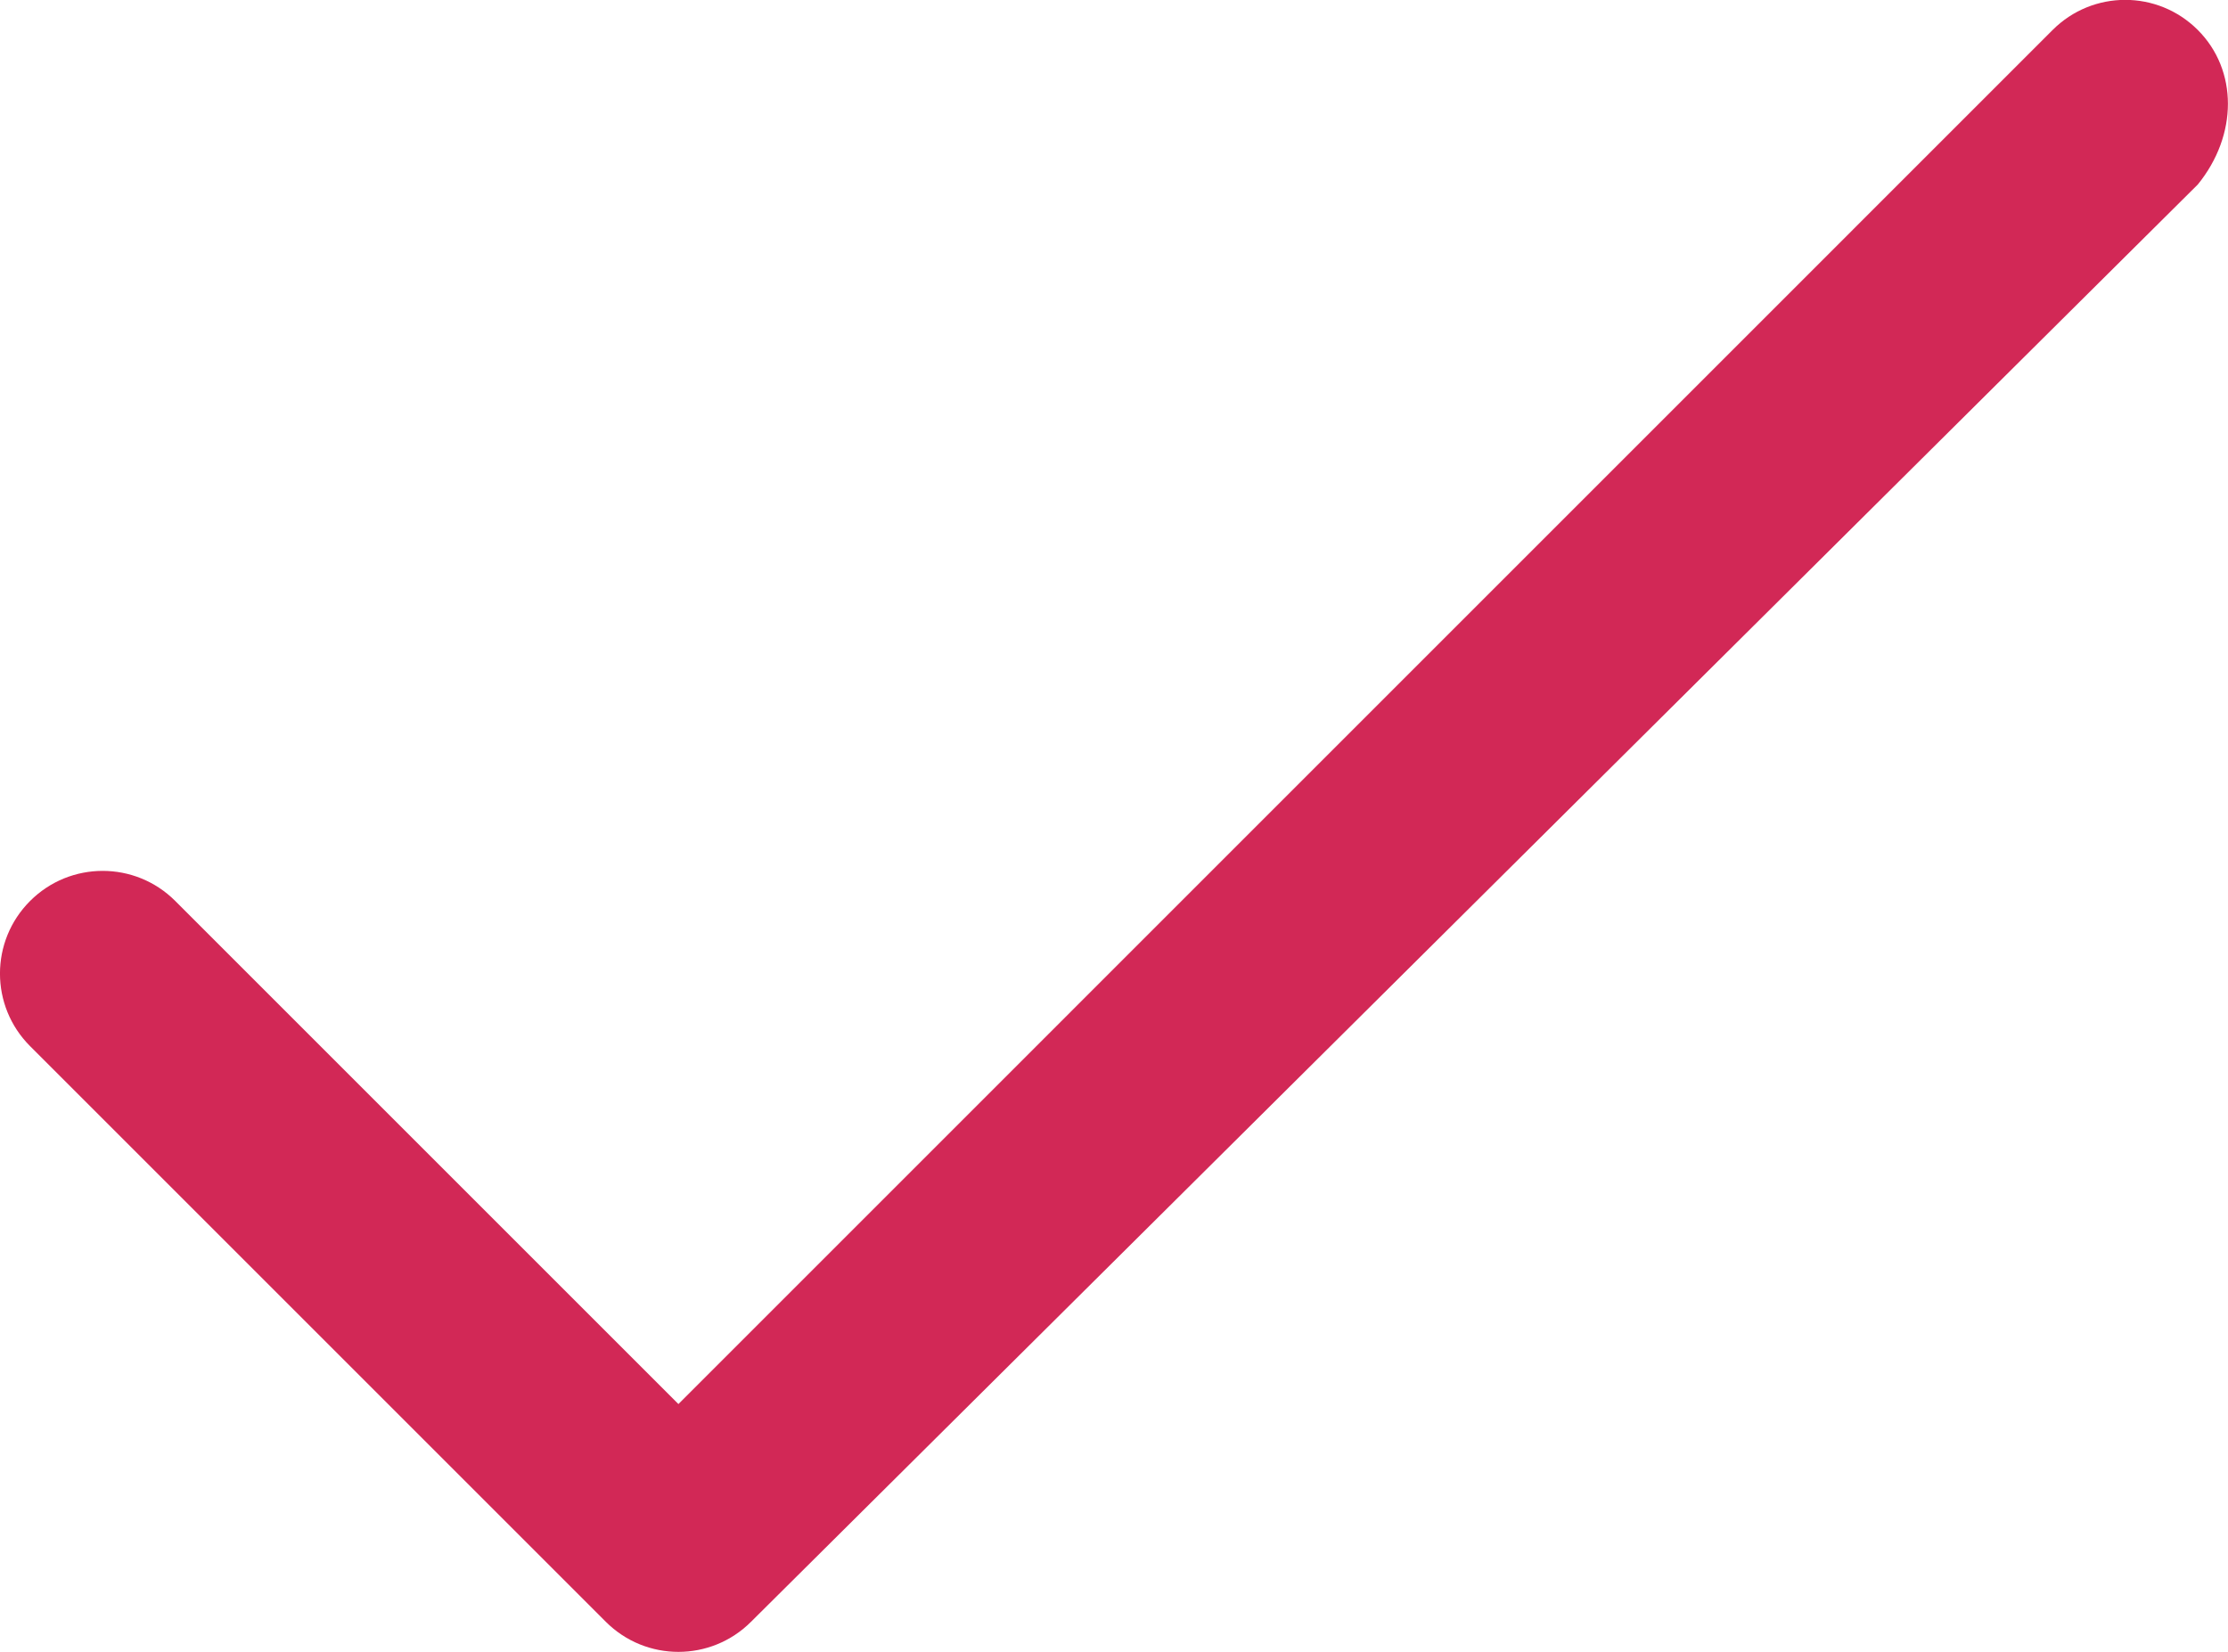
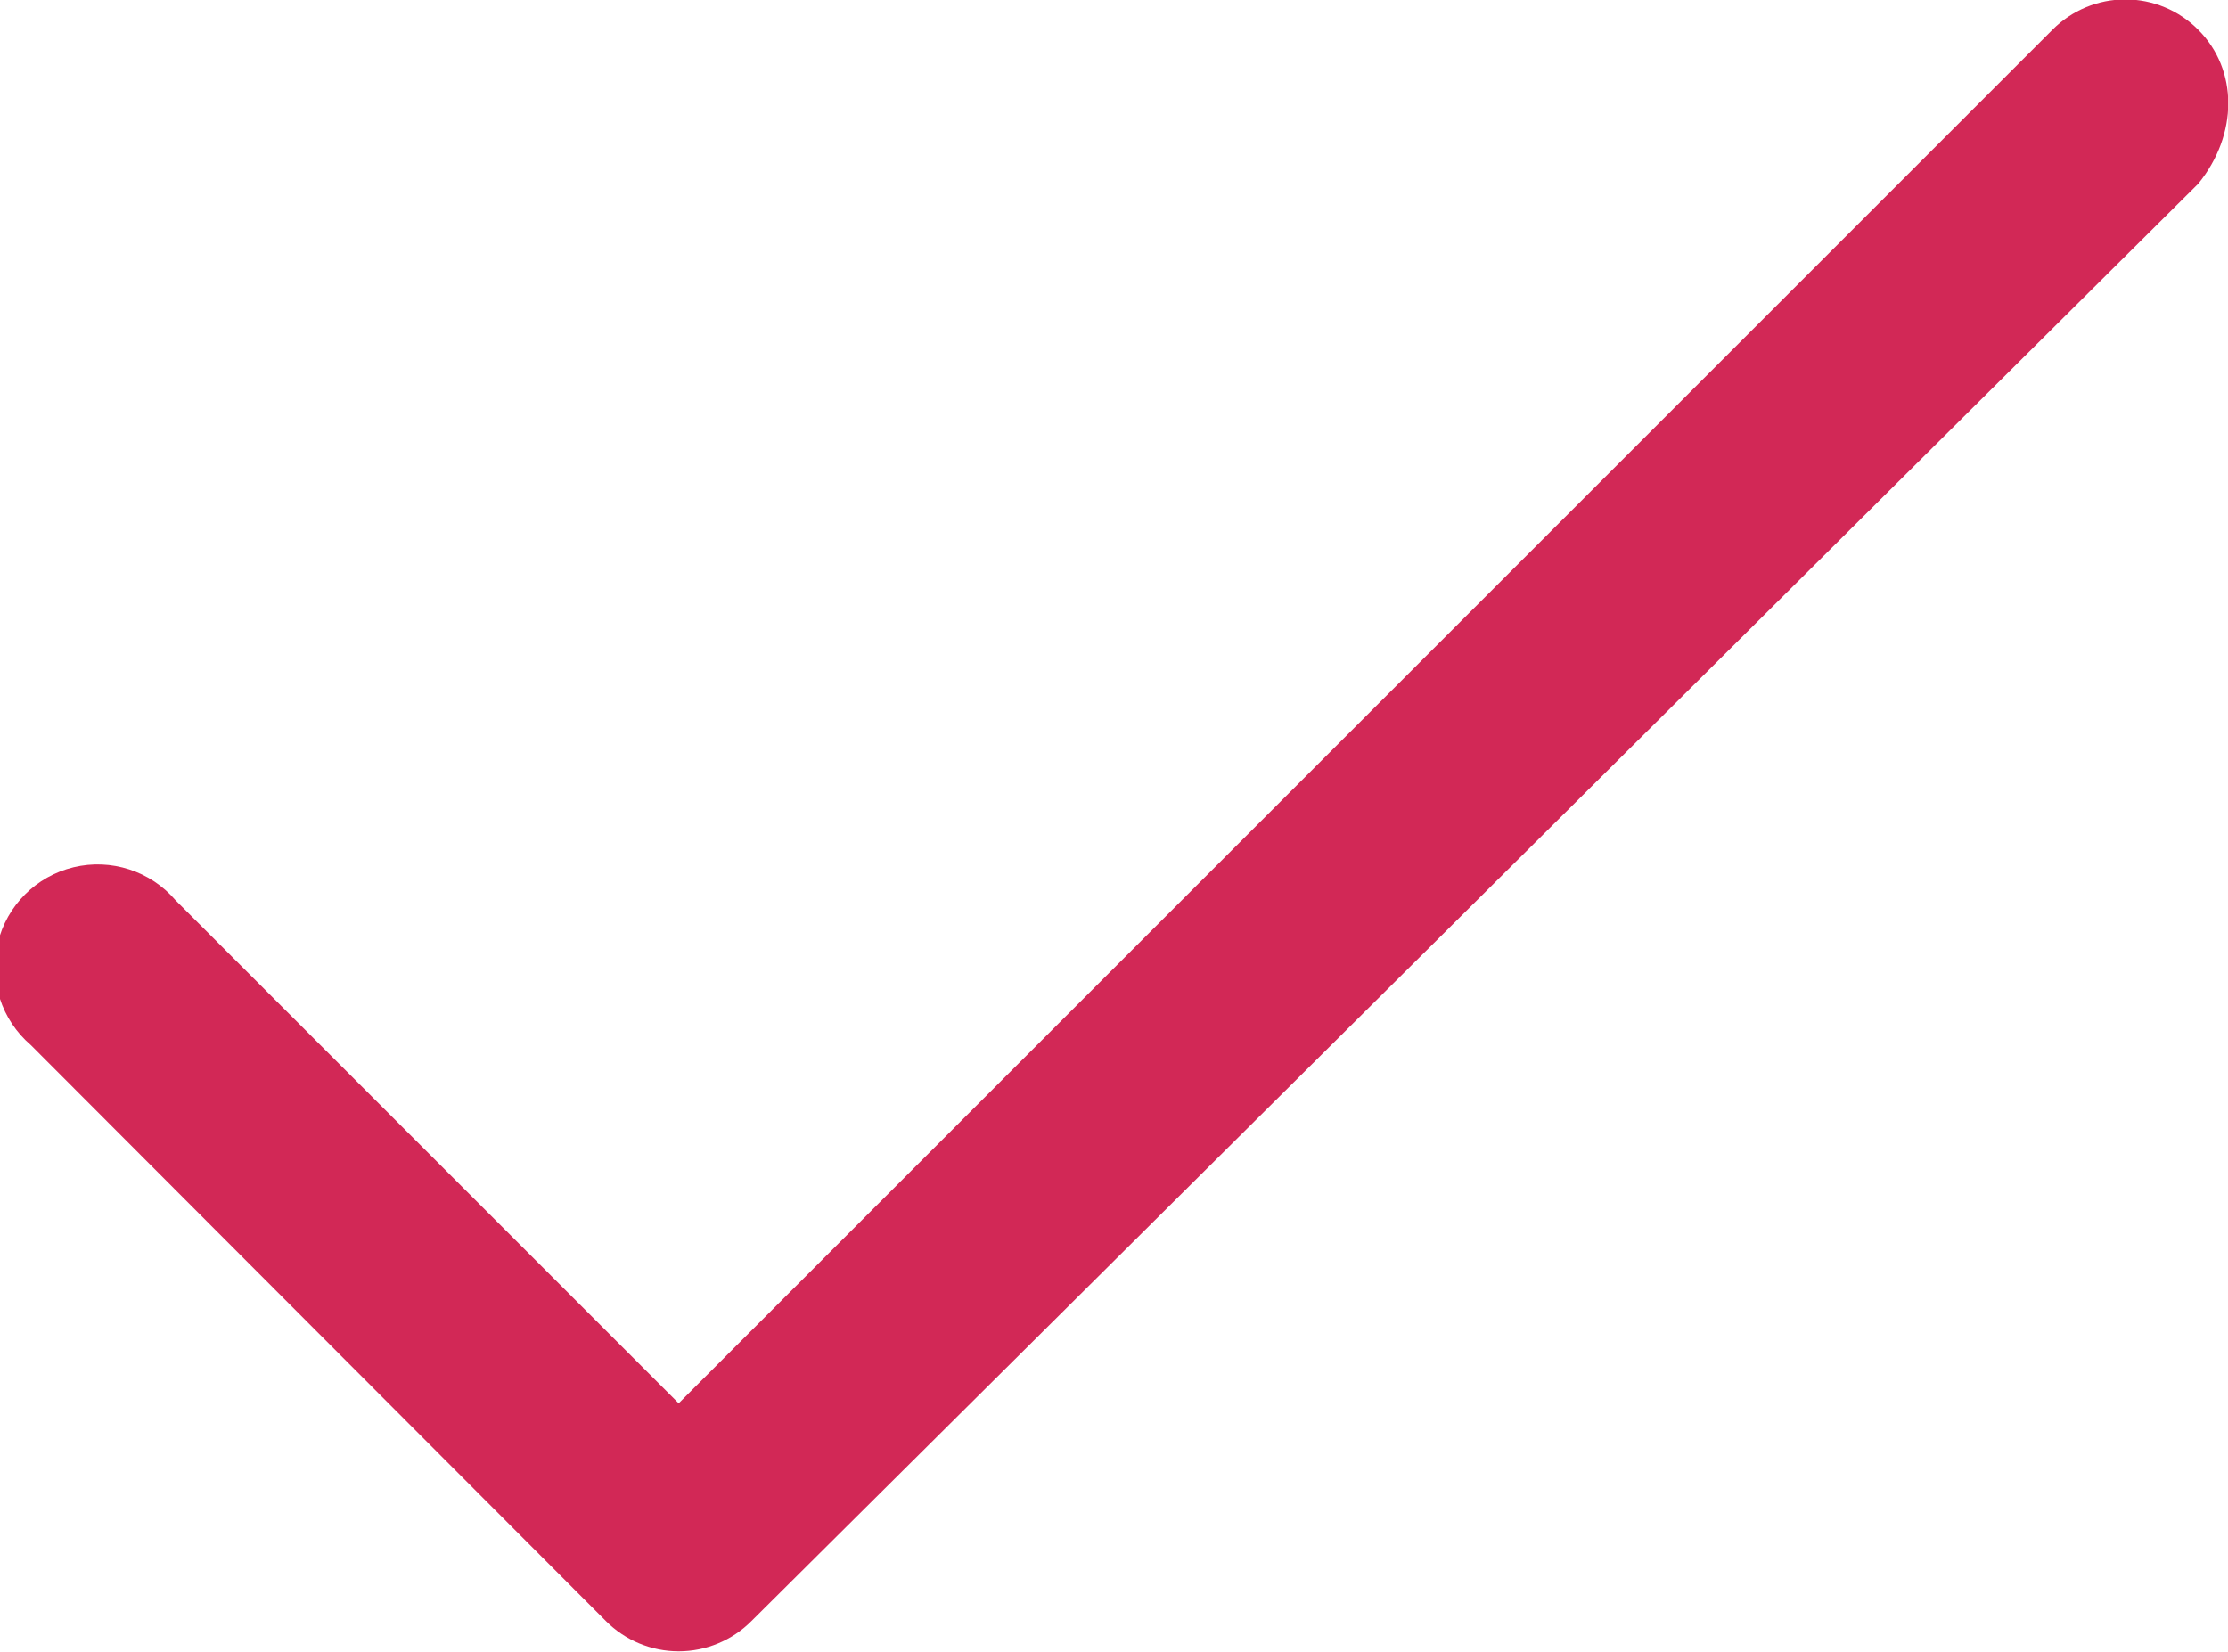
- <svg xmlns="http://www.w3.org/2000/svg" fill="rgb(210, 40, 86)" x="0px" y="0px" width="21.698px" height="16.09px" viewBox="-82.357 4.875 21.698 16.09" enable-background="new -82.357 4.875 21.698 16.09" xml:space="preserve">
-   <path d="M-60.953,5.167c-0.391-0.391-1.023-0.391-1.414,0L-75.75,18.551l-4.9-4.9c-0.391-0.391-1.023-0.391-1.414,0 s-0.391,1.023,0,1.414l5.607,5.607c0.195,0.195,0.451,0.293,0.707,0.293s0.512-0.098,0.707-0.293l14.09-14.0 C-60.562,6.191-60.562,5.558-60.953,5.167z" />
+ <svg xmlns="http://www.w3.org/2000/svg" fill="#D22856" width="21.7" height="16.09" viewBox="-82.36 4.88 21.7 16.09">
+   <path d="M-60.95 5.17a1 1 0 00-1.42 0l-13.38 13.38-4.9-4.9a1 1 0 10-1.41 1.41l5.6 5.61a1 1 0 001.42 0l14.09-14c.39-.48.39-1.11 0-1.5z" />
</svg>
